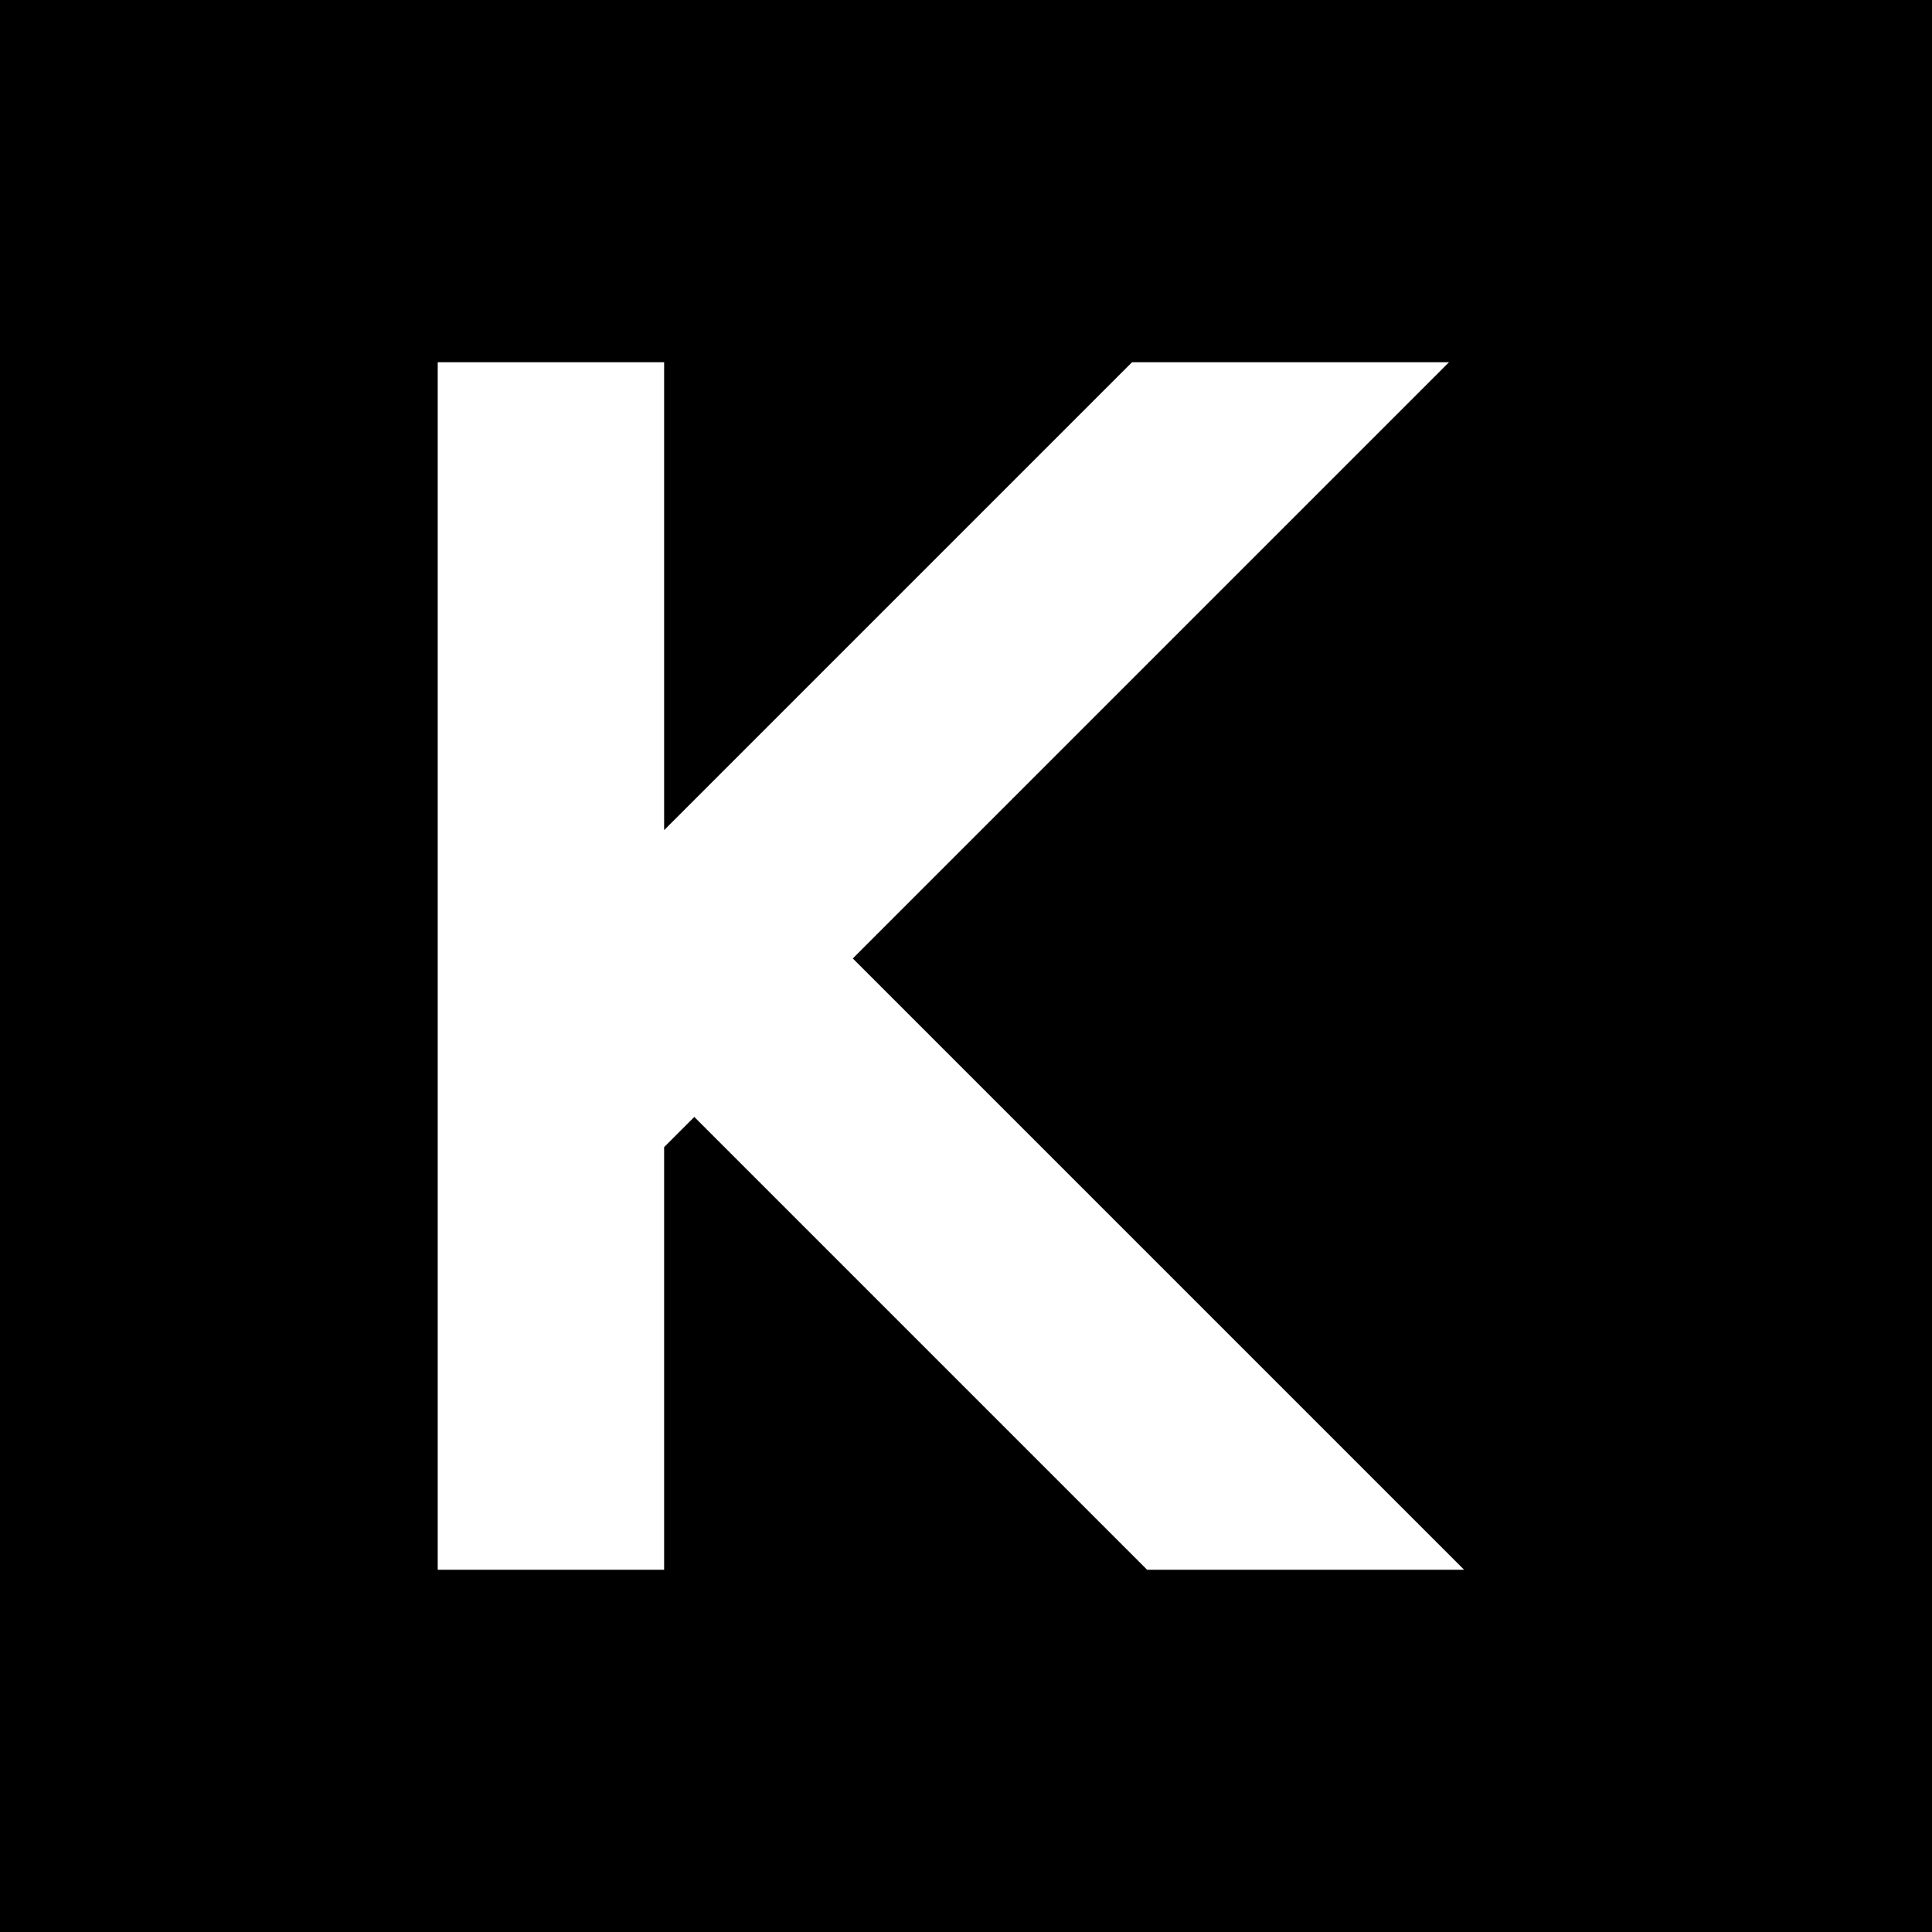
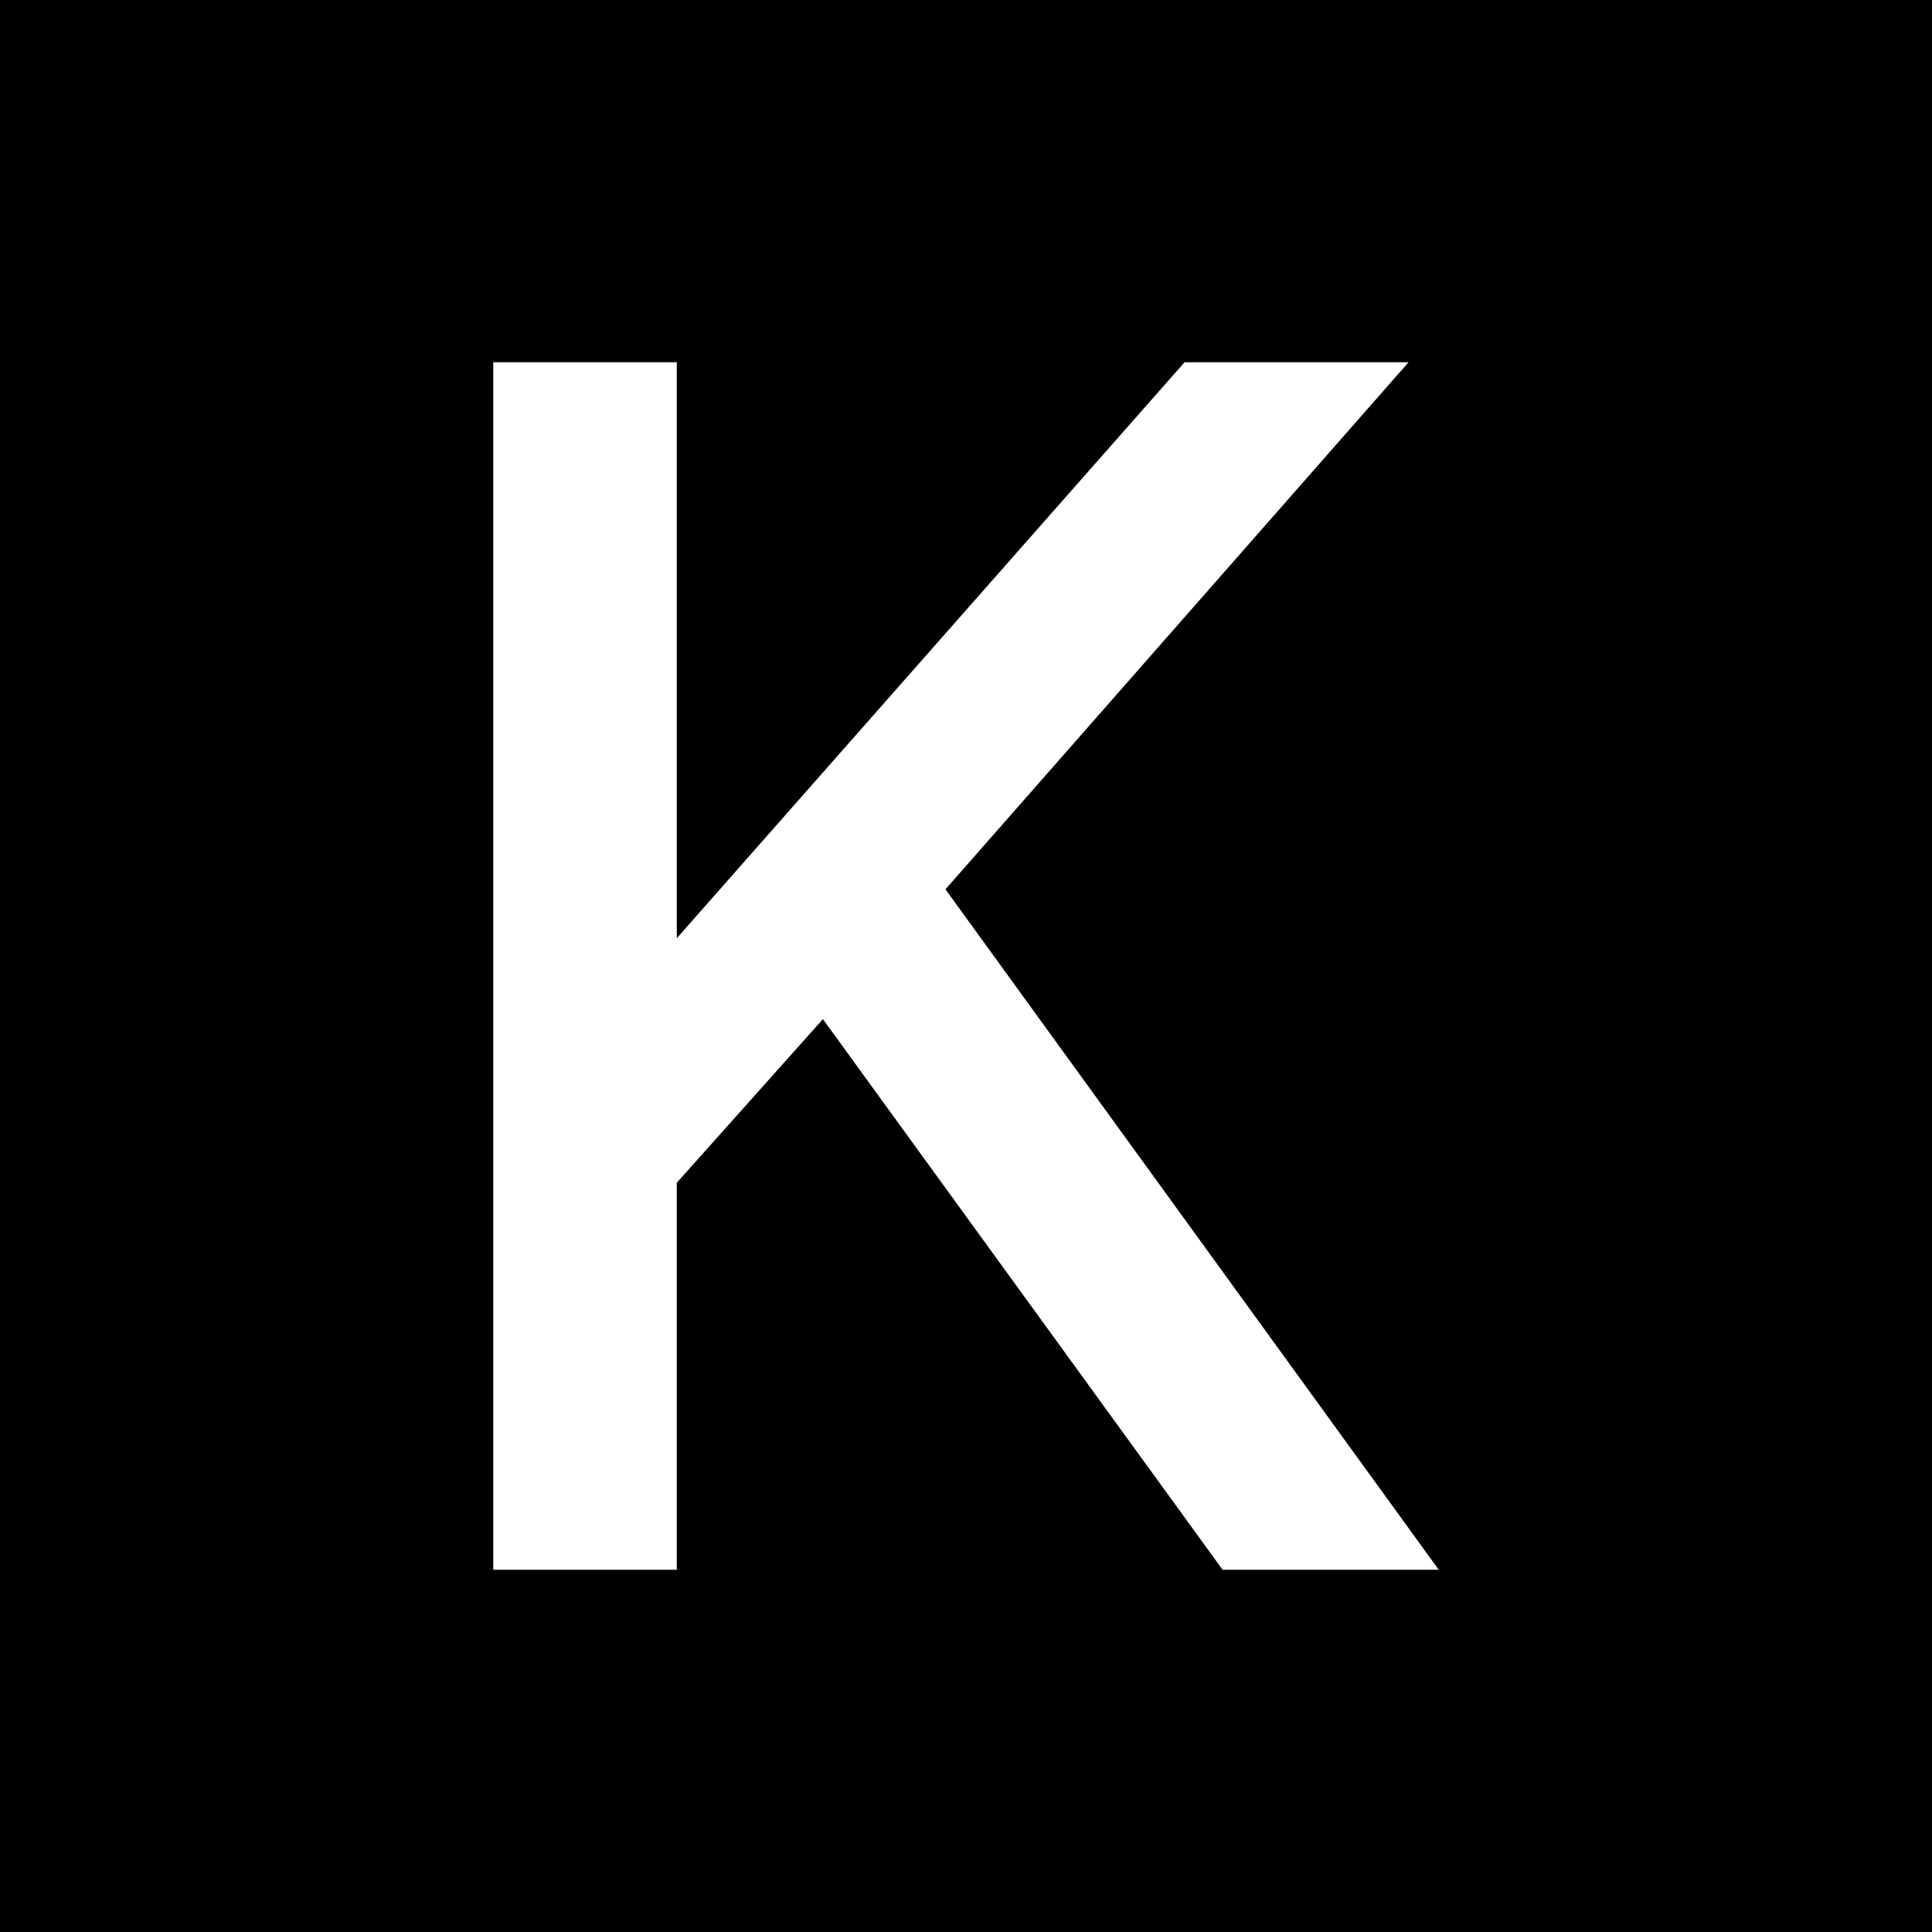
<svg xmlns="http://www.w3.org/2000/svg" viewBox="0 0 32 32">
  <rect width="32" height="32" fill="#000" />
-   <path fill="#fff" transform="matrix(1.25 0 0 1.25 -4 -4)" d="M9 8h3v16H9zM18.2 8h4.2L12 18.4v-4.2zM14.5 15.9l8.1 8.1h-4.2l-6-6z" />
+   <path fill="#fff" d="M8.17 26V6H11.21V15.54L19.62 6H23.33L15.66 14.73L23.83 26H20.25L13.63 16.88L11.21 19.59V26Z" />
</svg>
